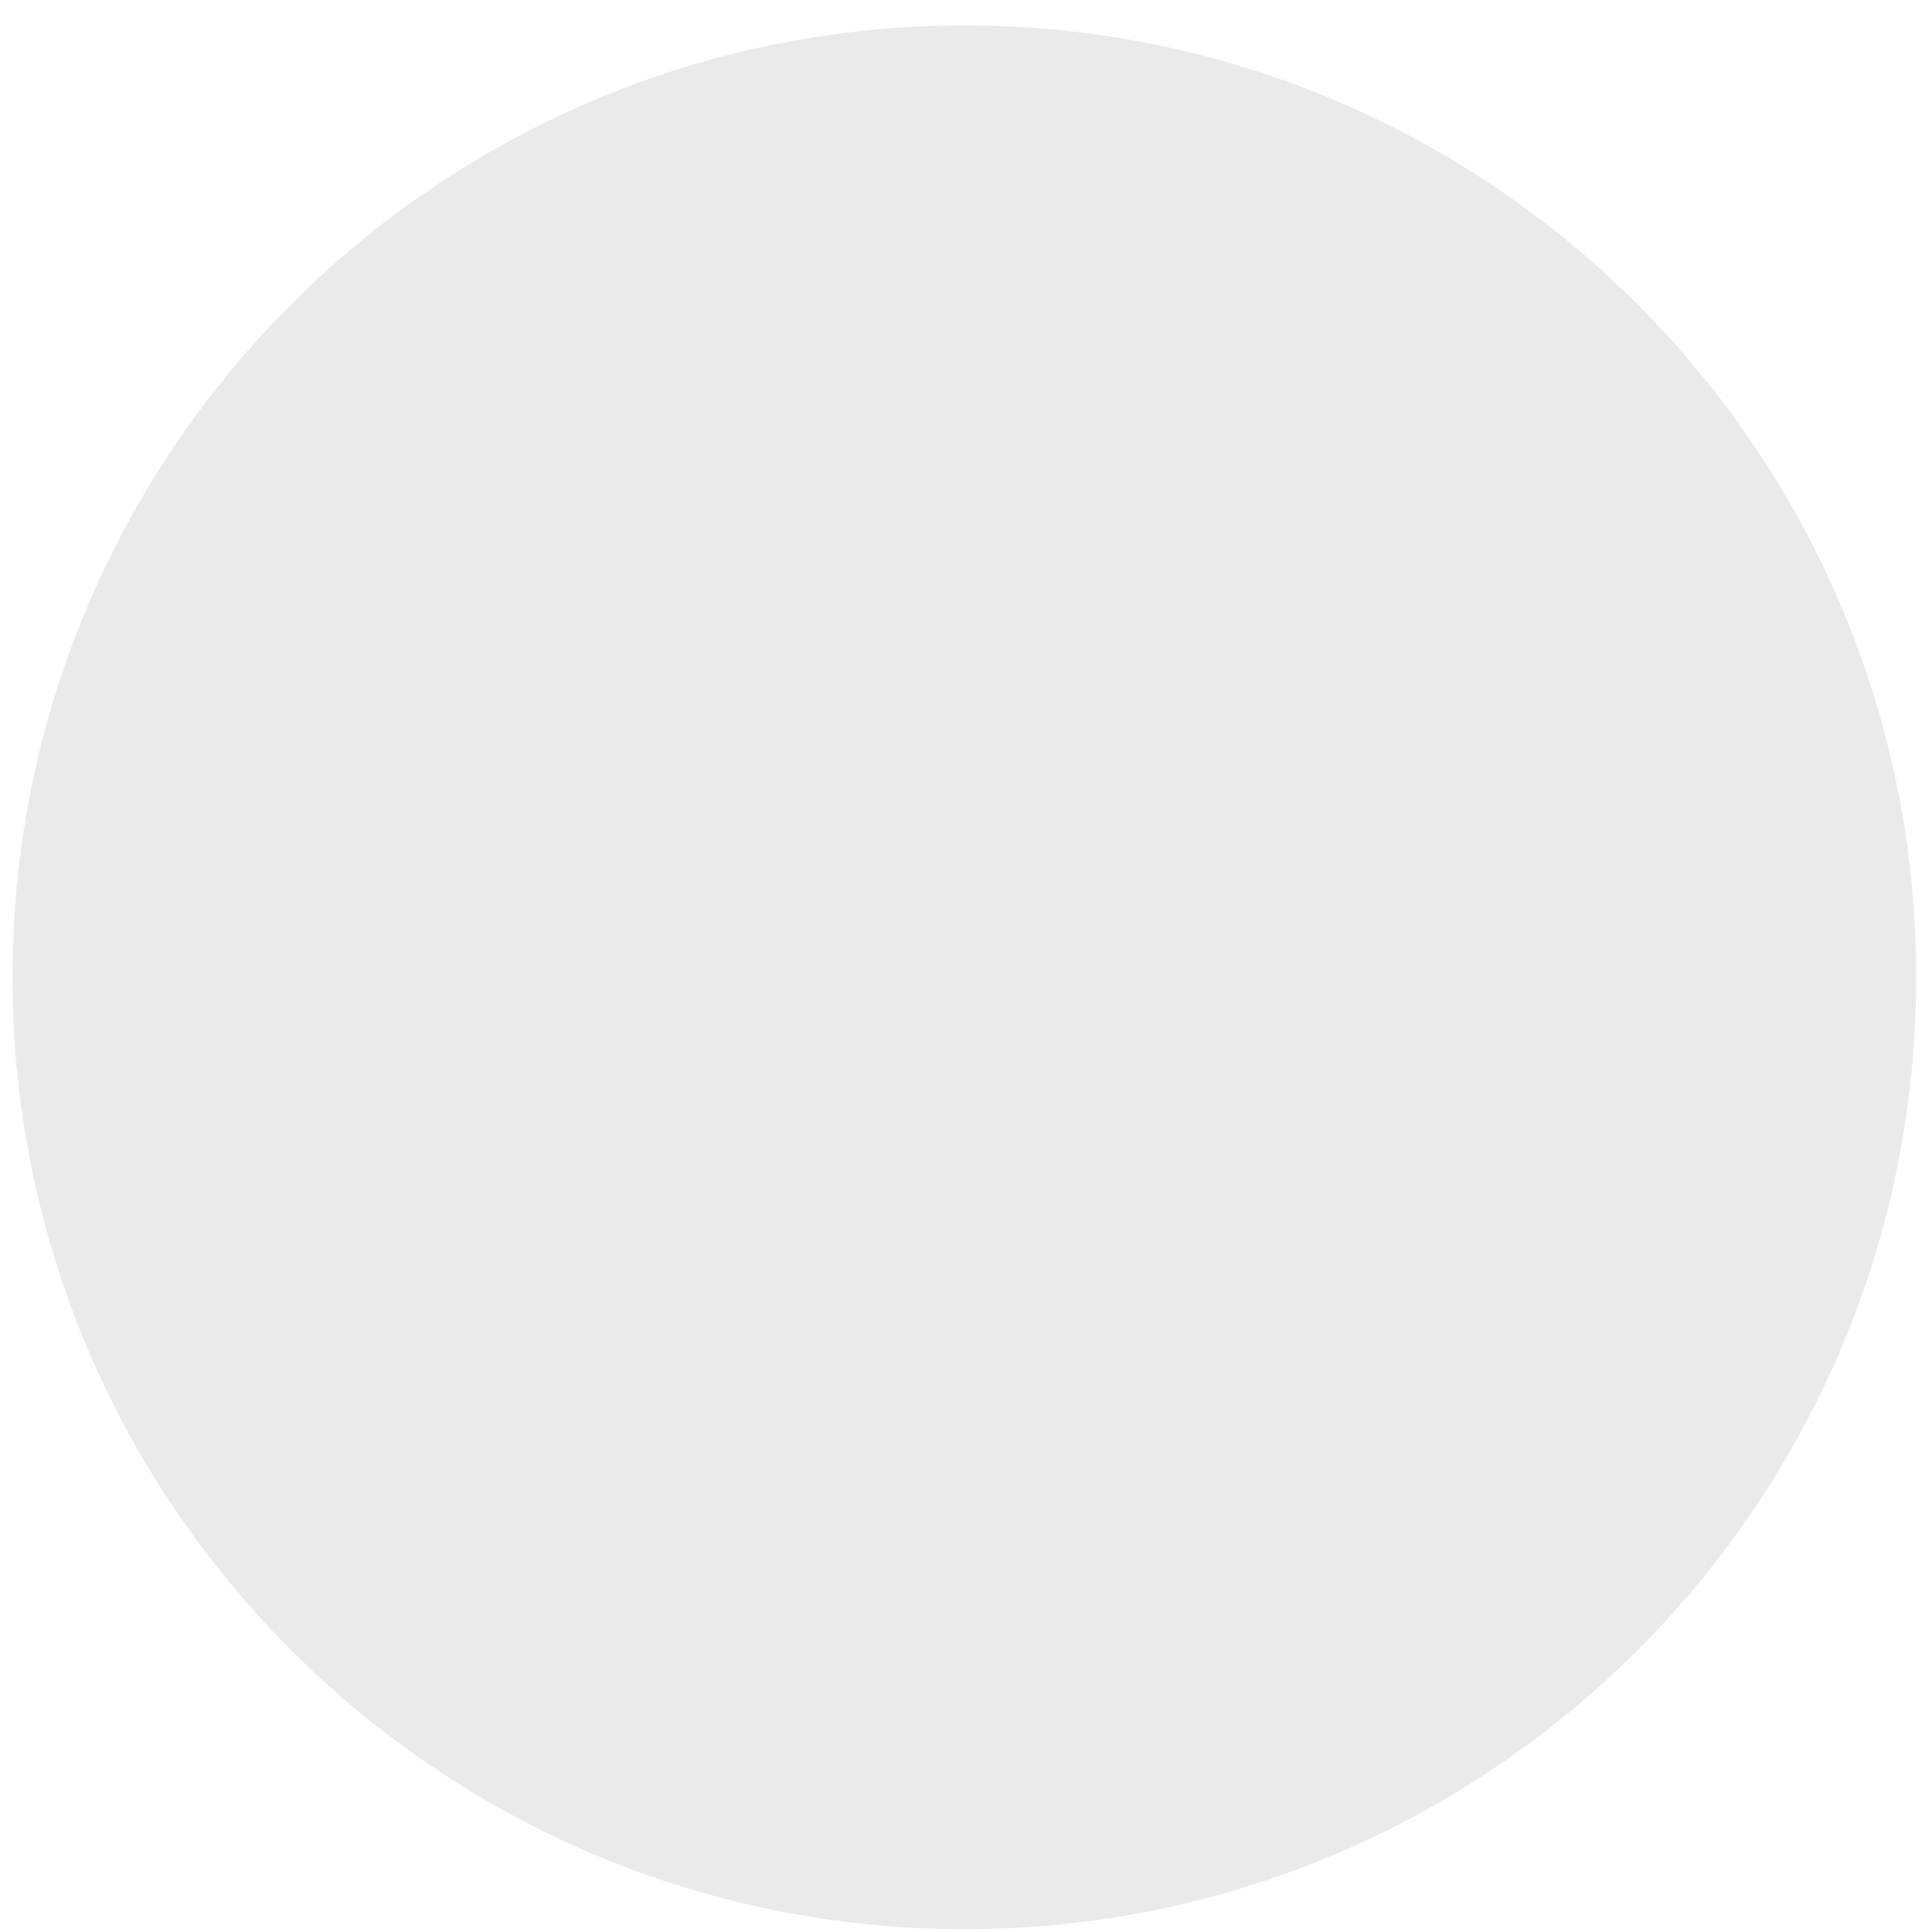
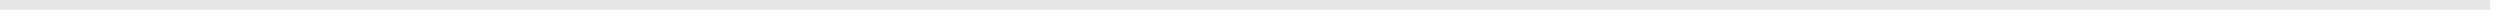
- <svg xmlns="http://www.w3.org/2000/svg" version="1.1" width="42px" height="42px">
-   <g transform="matrix(1 0 0 1 -166 -259 )">
-     <path d="M 0.271 21.246  C 0.271 32.674  9.536 41.939  20.964 41.939  C 32.392 41.939  41.657 32.674  41.657 21.246  C 41.657 9.818  32.392 0.553  20.964 0.553  C 9.536 0.553  0.271 9.818  0.271 21.246  Z " fill-rule="nonzero" fill="#eaeaea" stroke="none" transform="matrix(1 0 0 1 166 259 )" />
+ <svg xmlns="http://www.w3.org/2000/svg" version="1.1" width="256px" height="2px">
+   <g transform="matrix(1 0 0 1 -133 -194 )">
+     <path d="M 133 194.5  L 388 194.5  " stroke-width="1" stroke="#e6e6e6" fill="none" />
  </g>
</svg>
